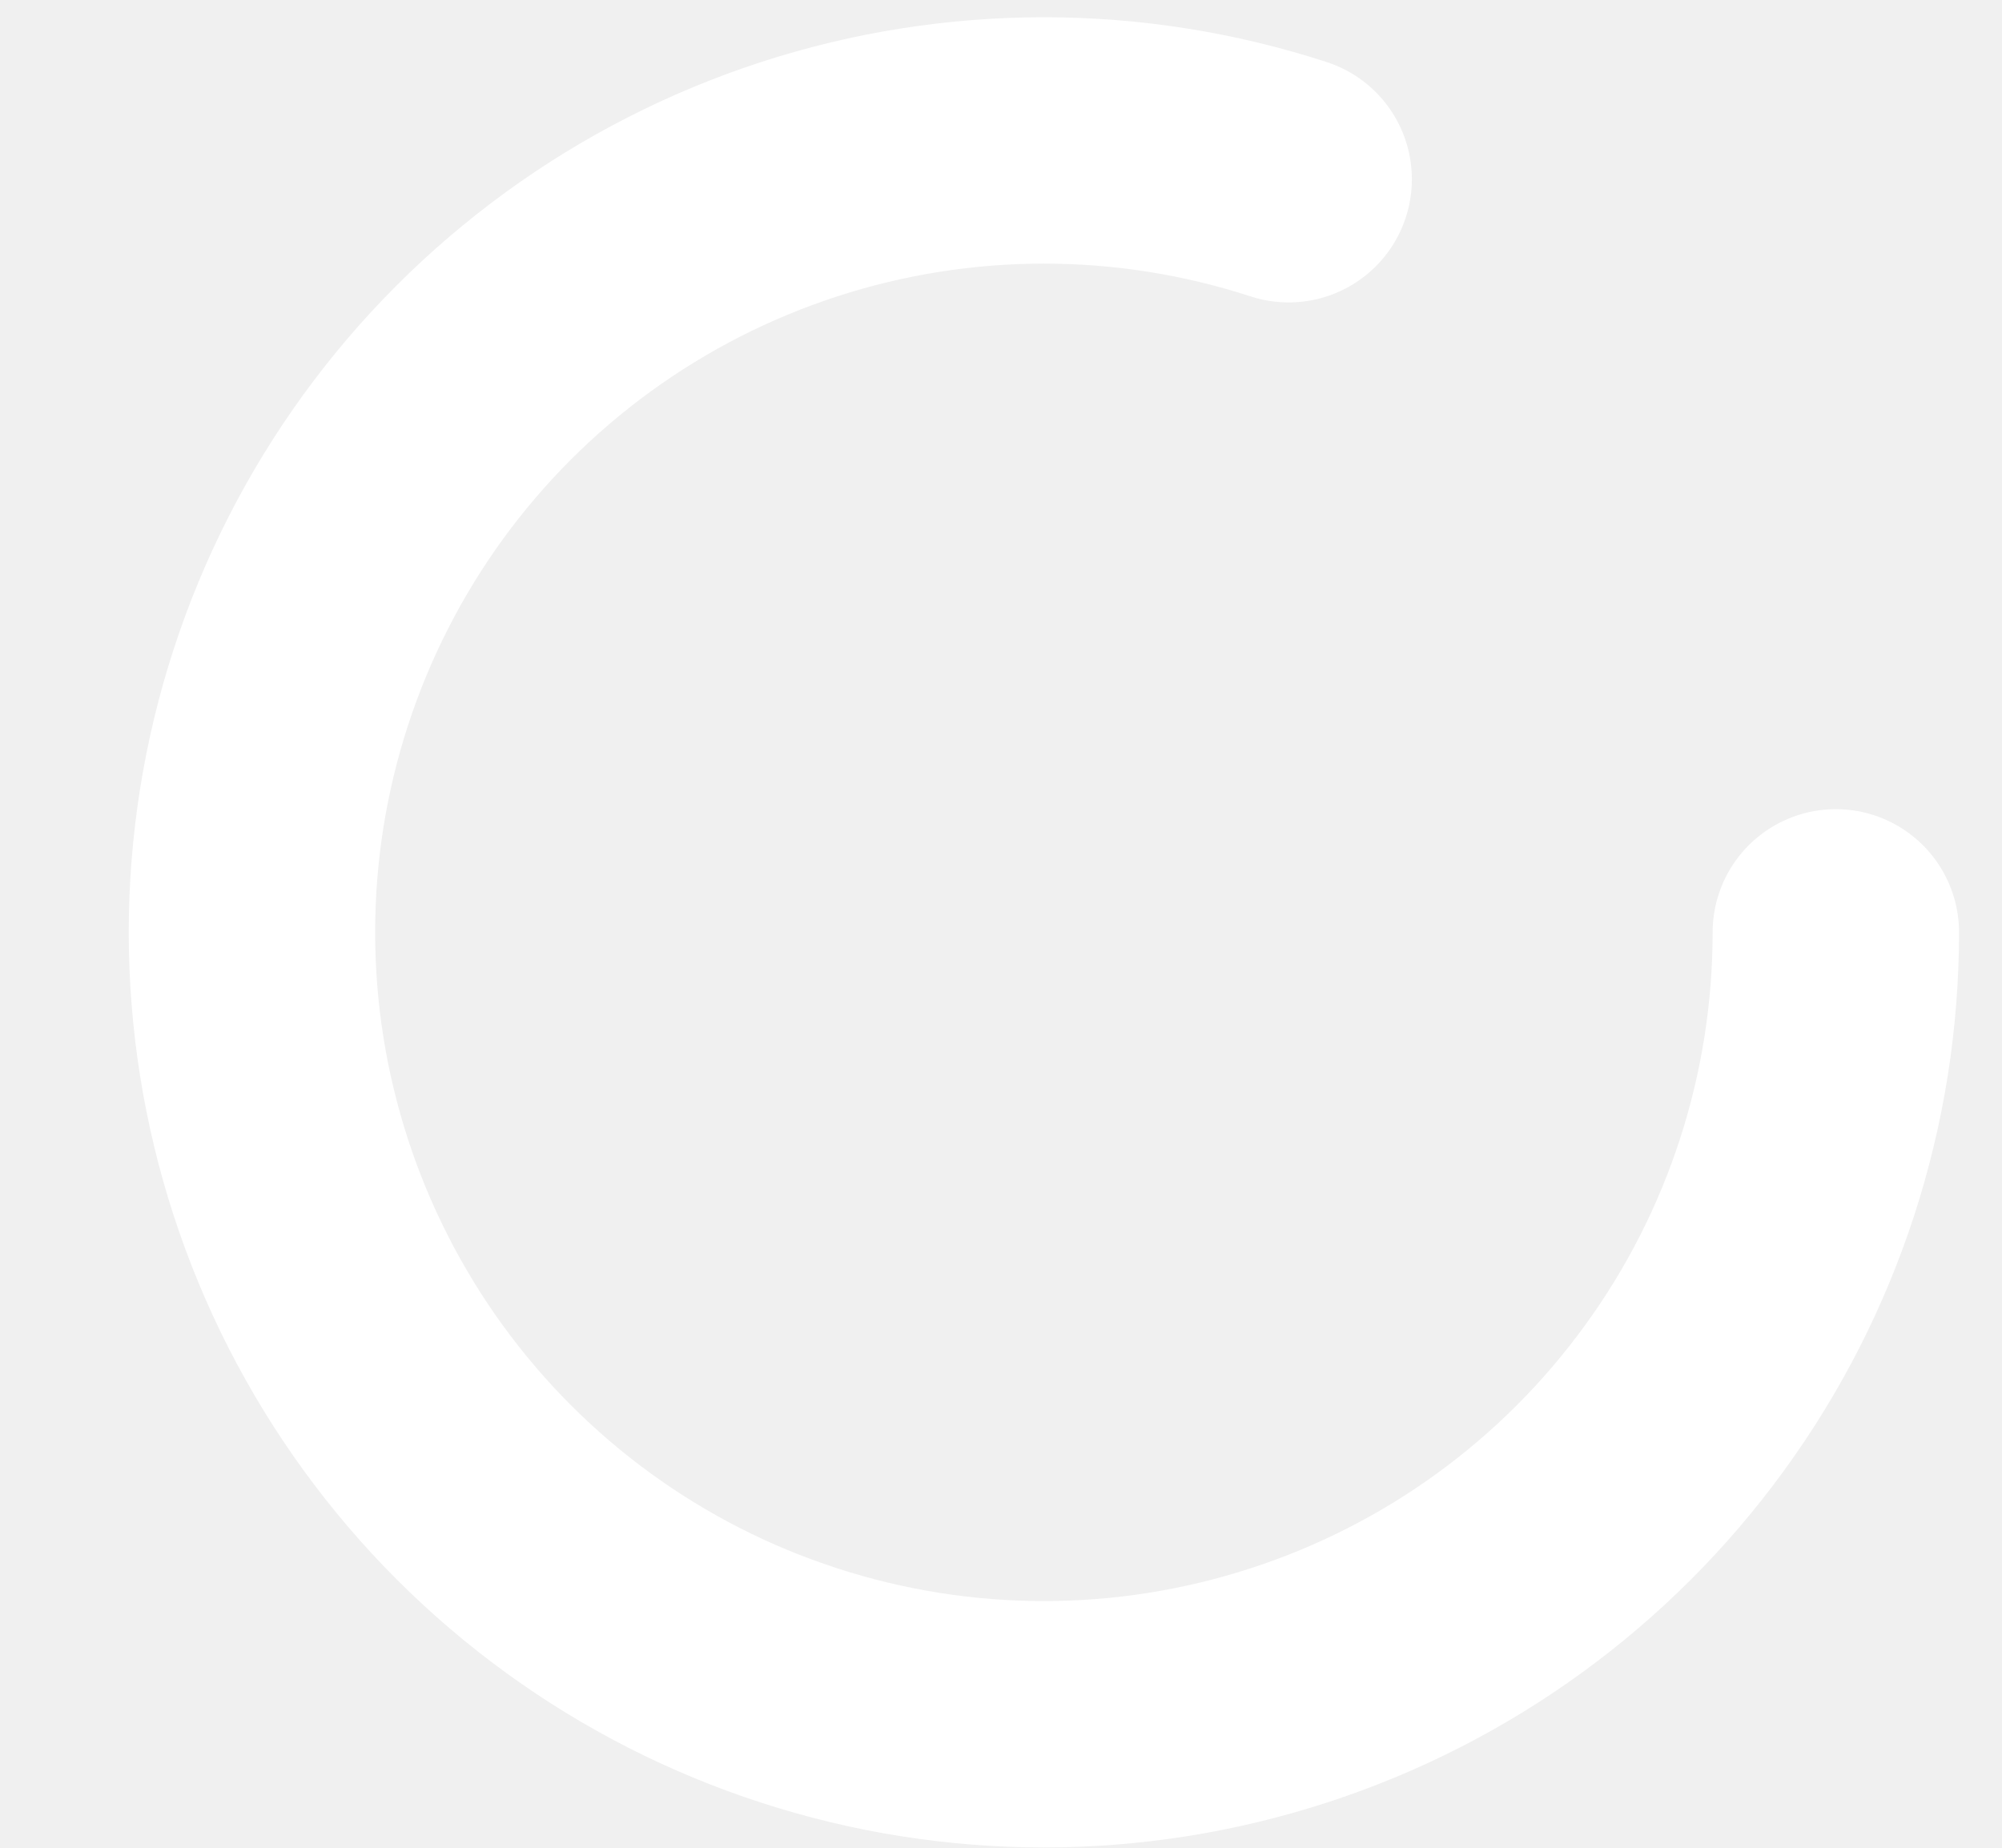
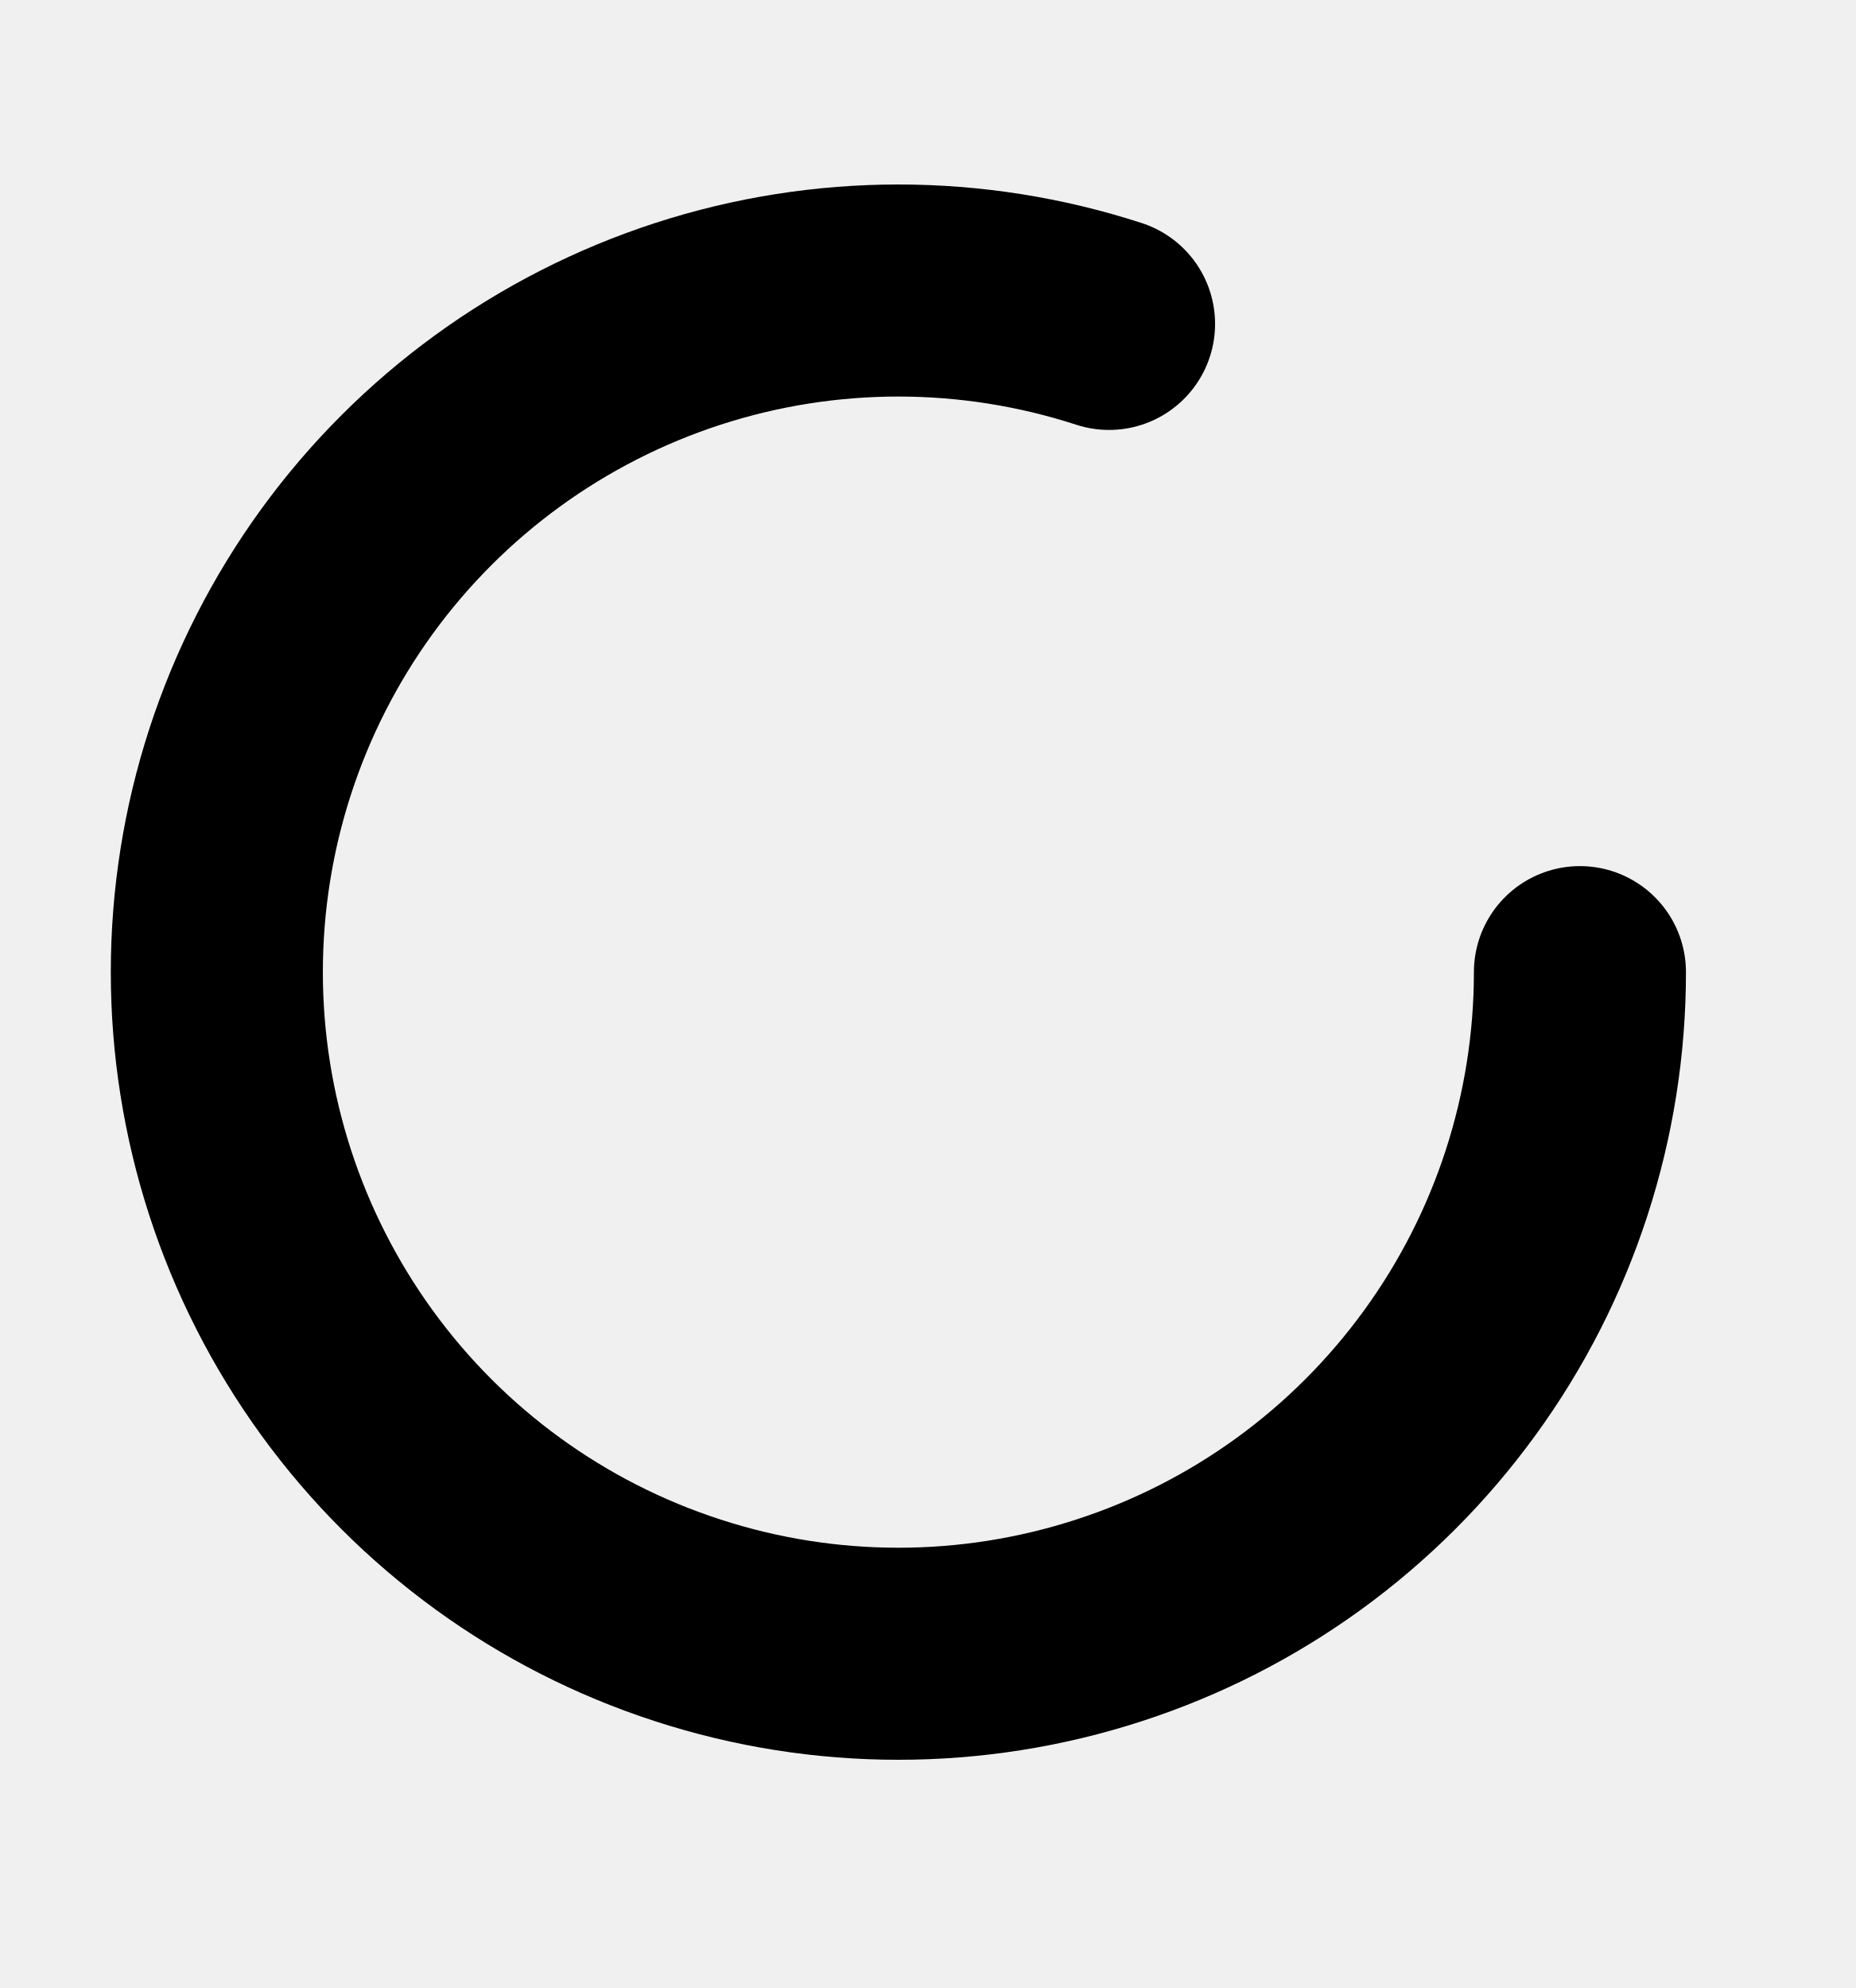
- <svg xmlns="http://www.w3.org/2000/svg" width="13" height="12" viewBox="0 0 13 12" fill="none">
-   <path d="M11.921 6.055C11.921 7.141 11.578 8.2 10.939 9.078C10.301 9.957 9.401 10.611 8.368 10.946C7.335 11.282 6.222 11.282 5.189 10.946C4.156 10.611 3.256 9.957 2.618 9.078C1.98 8.199 1.636 7.141 1.636 6.055C1.636 4.969 1.98 3.911 2.618 3.032C3.256 2.154 4.156 1.5 5.189 1.164C6.222 0.828 7.335 0.828 8.368 1.164" stroke="white" stroke-width="1.6" stroke-linecap="round" stroke-linejoin="round" />
+ <svg xmlns="http://www.w3.org/2000/svg" width="14" height="15" viewBox="0 0 14 15" fill="none">
+   <g clip-path="url(#clip0_176_97)">
+     <path d="M11.921 7.335C11.921 8.421 11.578 9.48 10.939 10.358C10.301 11.237 9.401 11.891 8.368 12.226C7.335 12.562 6.222 12.562 5.189 12.226C4.156 11.891 3.256 11.237 2.618 10.358C1.98 9.479 1.636 8.421 1.636 7.335C1.636 6.249 1.98 5.191 2.618 4.312C3.256 3.434 4.156 2.78 5.189 2.444C6.222 2.108 7.335 2.108 8.368 2.444" stroke="currentColor" stroke-width="1.6" stroke-linecap="round" stroke-linejoin="round" />
+   </g>
+   <defs>
+     <clipPath id="clip0_176_97">
+       <rect width="13.714" height="13.714" fill="currentColor" transform="translate(0.142822 0.422913)" />
+     </clipPath>
+   </defs>
</svg>
